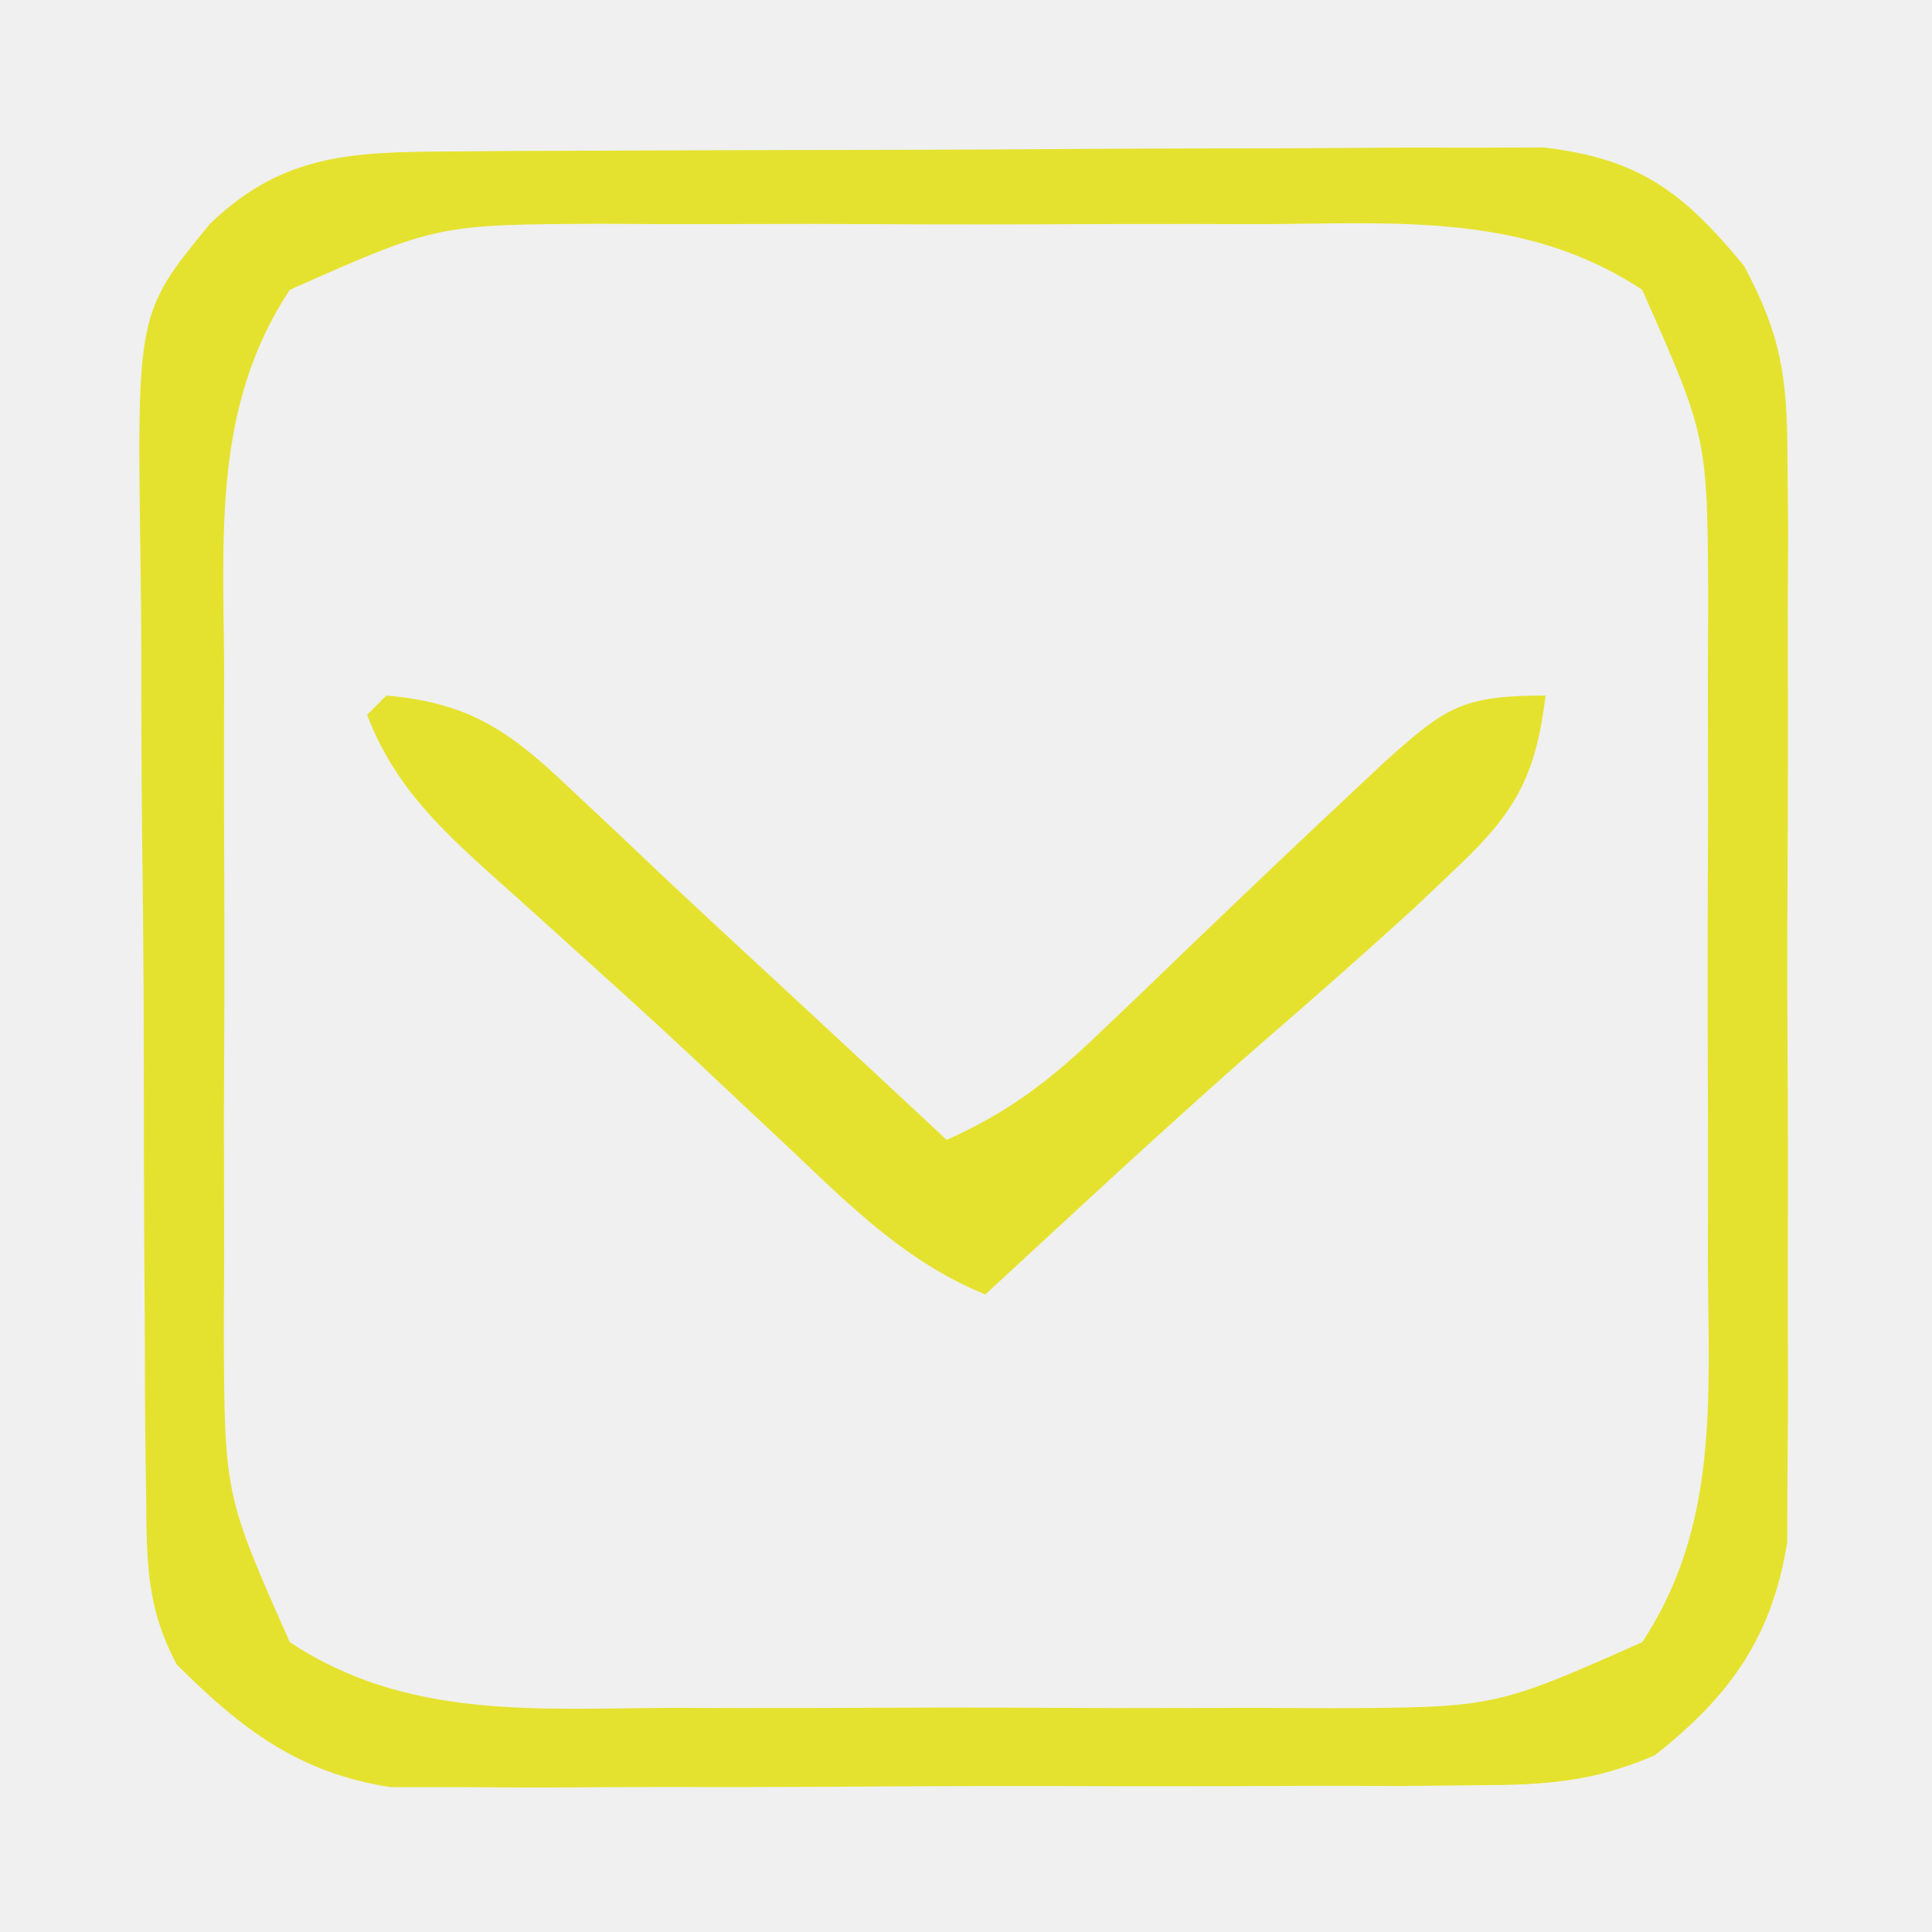
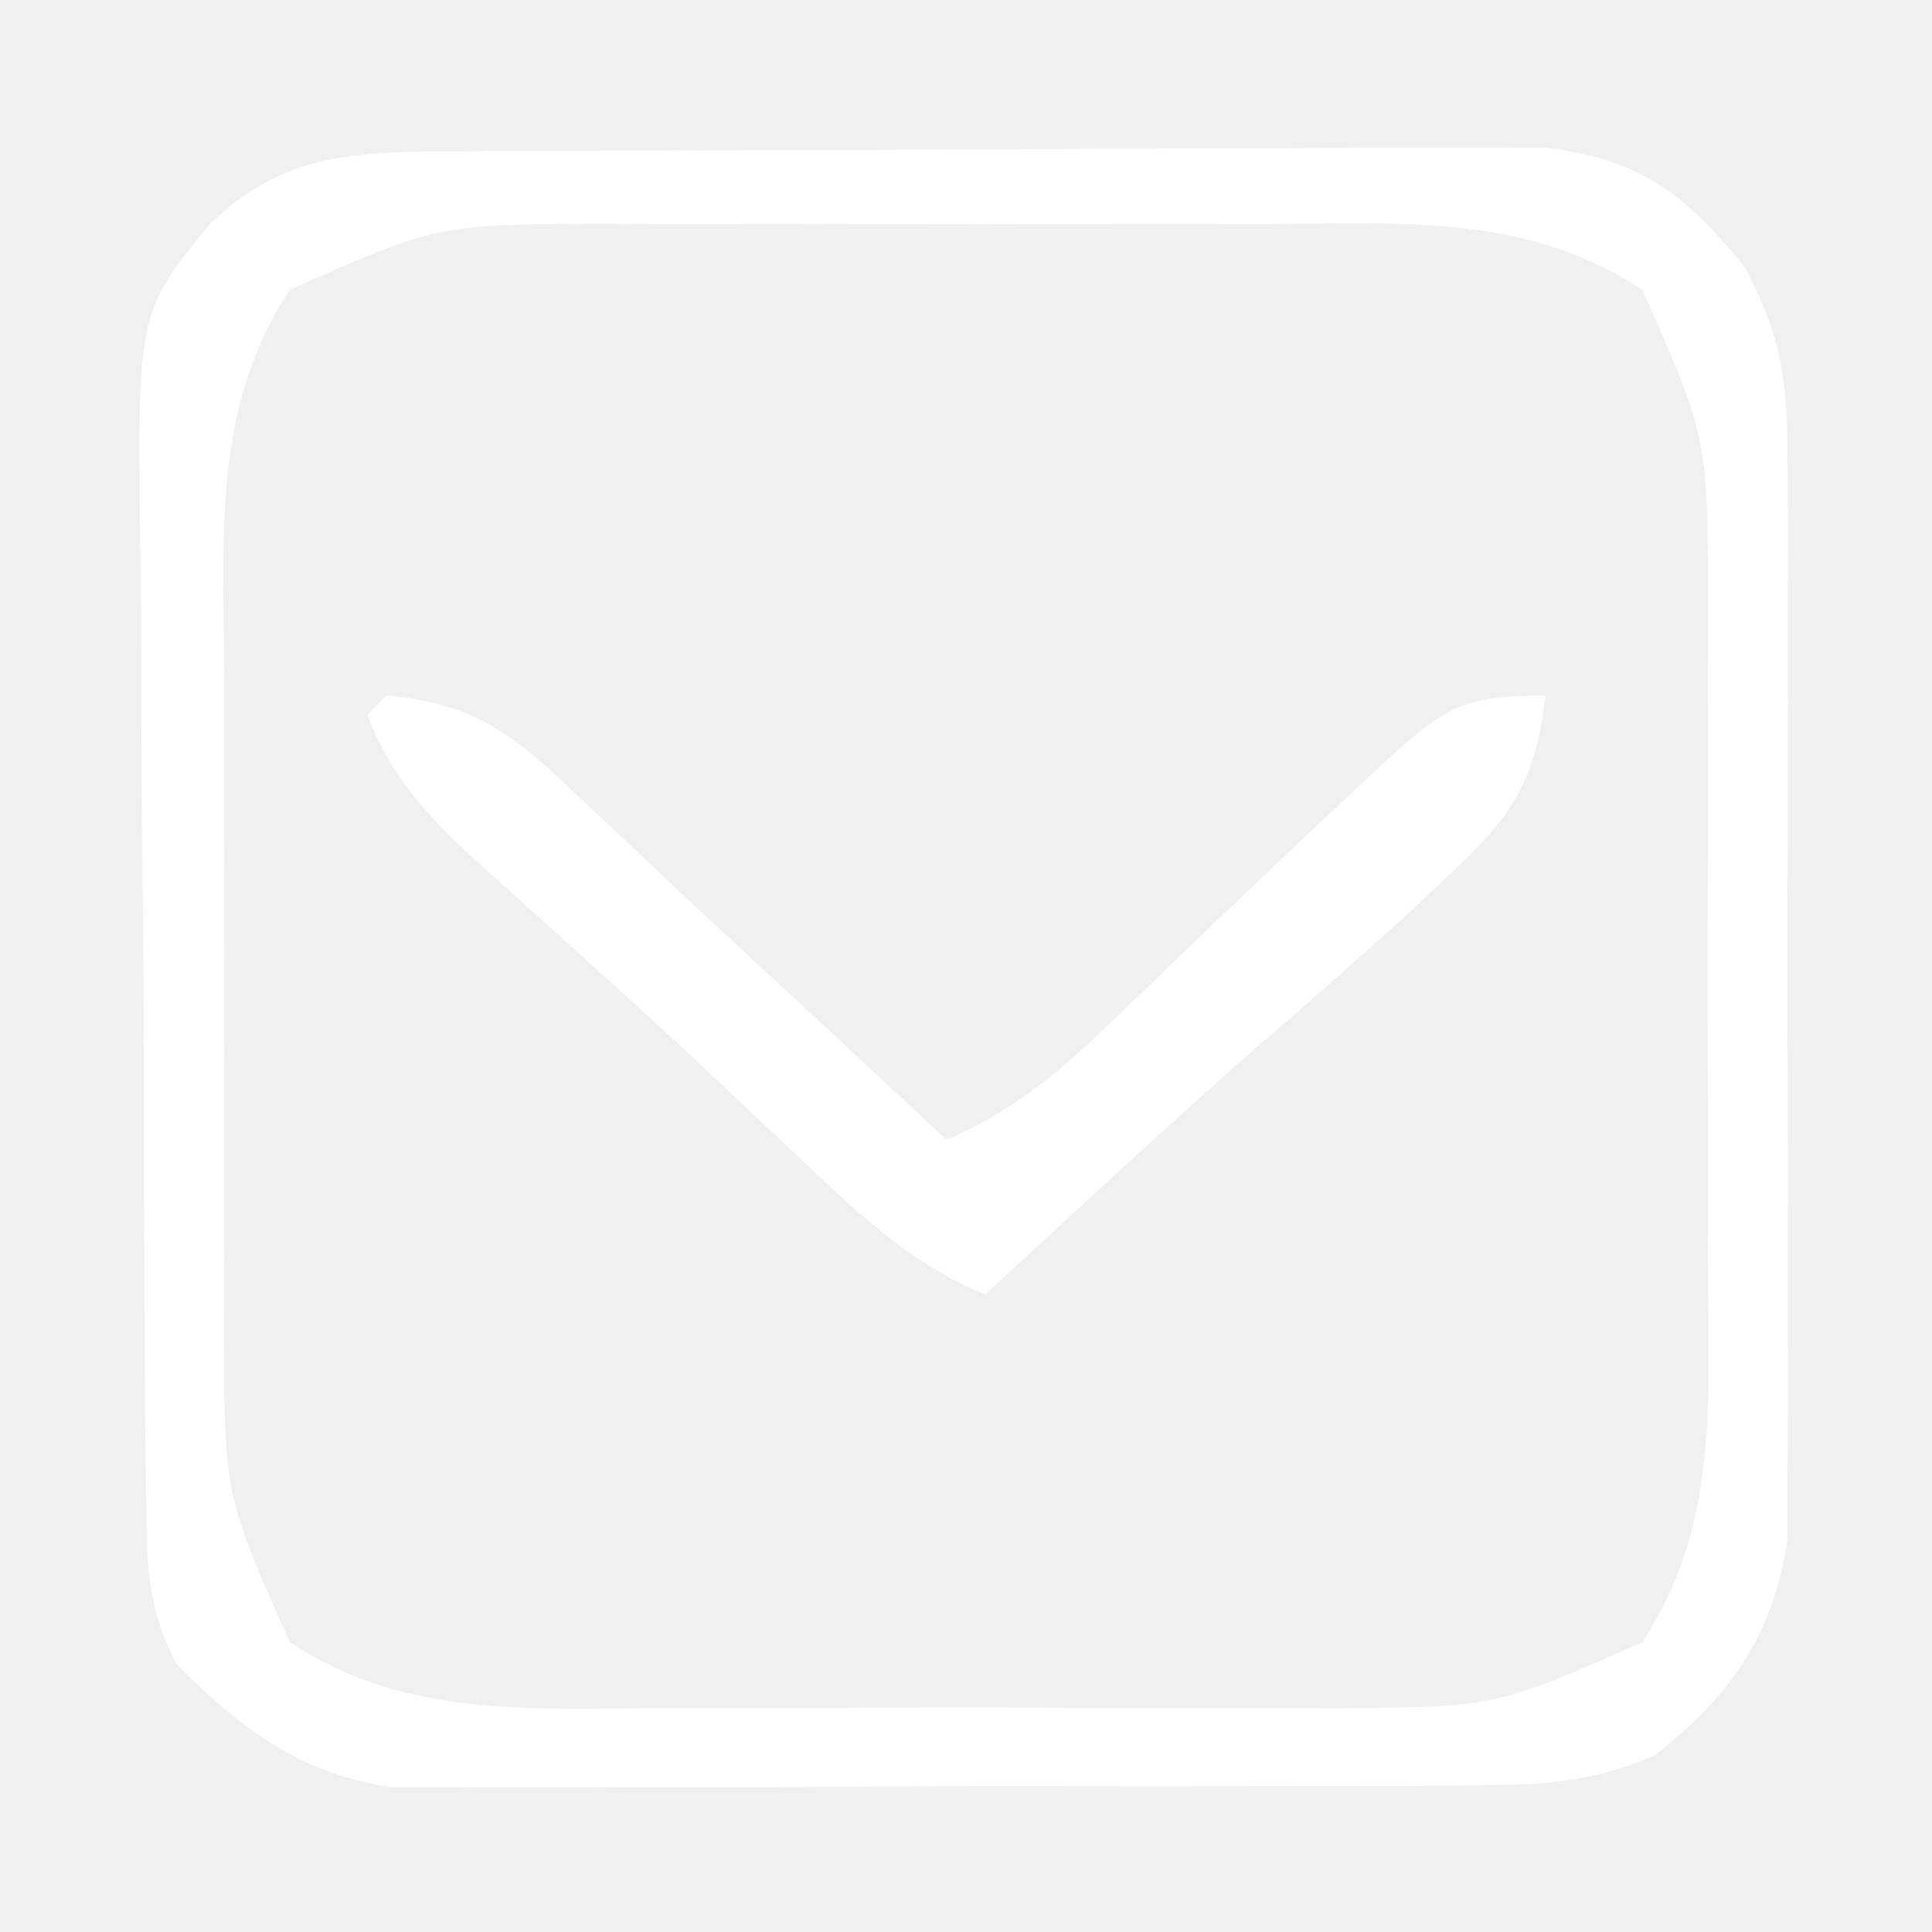
<svg xmlns="http://www.w3.org/2000/svg" version="1.1" width="100" height="100">
-   <path d="M0 0 C1.305 -0.01 2.61 -0.019 3.955 -0.029 C5.381 -0.034 6.808 -0.038 8.235 -0.042 C9.698 -0.048 11.162 -0.054 12.625 -0.059 C15.694 -0.07 18.762 -0.076 21.83 -0.079 C25.757 -0.085 29.683 -0.109 33.609 -0.137 C36.632 -0.156 39.655 -0.161 42.679 -0.162 C44.126 -0.165 45.573 -0.173 47.02 -0.187 C49.047 -0.204 51.074 -0.2 53.102 -0.195 C54.254 -0.199 55.406 -0.203 56.593 -0.206 C61.552 0.384 63.817 2.112 66.96 5.933 C68.891 9.557 69.186 11.726 69.198 15.806 C69.21 17.107 69.223 18.409 69.236 19.75 C69.229 21.158 69.221 22.566 69.211 23.974 C69.214 25.43 69.218 26.887 69.223 28.344 C69.229 31.39 69.22 34.436 69.202 37.482 C69.179 41.376 69.192 45.269 69.216 49.163 C69.23 52.169 69.226 55.175 69.215 58.181 C69.213 59.617 69.216 61.052 69.225 62.487 C69.236 64.497 69.217 66.507 69.198 68.517 C69.195 69.658 69.191 70.799 69.188 71.974 C68.401 76.91 66.23 79.937 62.338 83.011 C59.105 84.41 56.671 84.549 53.149 84.565 C51.848 84.578 50.546 84.591 49.205 84.604 C47.792 84.602 46.379 84.599 44.965 84.595 C43.507 84.599 42.049 84.605 40.591 84.611 C37.538 84.62 34.487 84.617 31.434 84.607 C27.533 84.596 23.632 84.616 19.73 84.645 C16.719 84.663 13.709 84.663 10.699 84.657 C9.261 84.657 7.823 84.663 6.385 84.676 C4.37 84.691 2.355 84.677 0.341 84.663 C-0.804 84.663 -1.948 84.663 -3.126 84.662 C-7.876 83.917 -10.808 81.665 -14.168 78.323 C-15.764 75.329 -15.723 72.962 -15.756 69.576 C-15.766 68.923 -15.776 68.271 -15.786 67.598 C-15.815 65.446 -15.821 63.294 -15.824 61.142 C-15.833 59.64 -15.843 58.137 -15.854 56.635 C-15.872 53.487 -15.878 50.339 -15.876 47.191 C-15.875 43.169 -15.916 39.149 -15.968 35.127 C-16.002 32.024 -16.007 28.921 -16.006 25.818 C-16.009 24.336 -16.023 22.854 -16.046 21.372 C-16.231 8.358 -16.231 8.358 -12.464 3.76 C-8.689 0.109 -5.086 0.03 0 0 Z M-8.32 7.161 C-12.308 13.197 -11.755 19.815 -11.718 26.849 C-11.721 28.065 -11.724 29.282 -11.727 30.535 C-11.729 33.1 -11.723 35.665 -11.711 38.23 C-11.695 42.148 -11.711 46.064 -11.73 49.981 C-11.728 52.479 -11.724 54.976 -11.718 57.474 C-11.724 58.64 -11.73 59.807 -11.737 61.01 C-11.699 69.543 -11.699 69.543 -8.32 77.161 C-2.284 81.149 4.334 80.596 11.368 80.56 C13.192 80.564 13.192 80.564 15.054 80.568 C17.619 80.57 20.184 80.565 22.75 80.552 C26.667 80.536 30.583 80.552 34.5 80.571 C36.998 80.569 39.495 80.565 41.993 80.56 C43.743 80.569 43.743 80.569 45.529 80.578 C54.062 80.54 54.062 80.54 61.68 77.161 C65.668 71.126 65.115 64.508 65.079 57.474 C65.081 56.257 65.084 55.041 65.087 53.787 C65.089 51.222 65.084 48.657 65.071 46.092 C65.055 42.174 65.071 38.258 65.09 34.341 C65.088 31.843 65.085 29.346 65.079 26.849 C65.085 25.682 65.091 24.515 65.097 23.313 C65.059 14.779 65.059 14.779 61.68 7.161 C55.645 3.173 49.027 3.726 41.993 3.763 C40.168 3.758 40.168 3.758 38.306 3.754 C35.741 3.752 33.176 3.757 30.611 3.77 C26.693 3.786 22.777 3.77 18.86 3.751 C16.362 3.753 13.865 3.757 11.368 3.763 C9.617 3.754 9.617 3.754 7.832 3.744 C-0.702 3.782 -0.702 3.782 -8.32 7.161 Z " fill="#E5E22F" transform="translate(23.31982,7.838867)" />
-   <path d="M0 0 C4.297 0.382 6.353 1.821 9.438 4.75 C10.29 5.548 11.142 6.346 12.02 7.168 C12.487 7.613 12.954 8.058 13.436 8.517 C15.837 10.793 18.271 13.034 20.699 15.28 C23.472 17.847 26.236 20.423 29 23 C32.18 21.587 34.396 19.887 36.898 17.48 C37.625 16.788 38.352 16.095 39.102 15.381 C39.852 14.657 40.602 13.933 41.375 13.188 C44.236 10.443 47.106 7.709 50 5 C50.573 4.463 51.145 3.927 51.735 3.374 C54.832 0.613 55.667 0 60 0 C59.491 4.142 58.458 6.025 55.438 8.875 C54.709 9.567 53.981 10.259 53.23 10.973 C50.616 13.349 47.976 15.688 45.297 17.992 C40.446 22.233 35.737 26.634 31 31 C26.991 29.366 24.153 26.56 21.062 23.625 C19.912 22.544 18.761 21.463 17.609 20.383 C17.018 19.826 16.427 19.27 15.818 18.696 C14.005 17.005 12.171 15.339 10.328 13.68 C9.444 12.88 9.444 12.88 8.543 12.064 C7.412 11.042 6.277 10.024 5.139 9.01 C2.438 6.553 0.323 4.442 -1 1 C-0.67 0.67 -0.34 0.34 0 0 Z " fill="#E5E22F" transform="translate(20,36)" />
+   <path d="M0 0 C1.305 -0.01 2.61 -0.019 3.955 -0.029 C5.381 -0.034 6.808 -0.038 8.235 -0.042 C9.698 -0.048 11.162 -0.054 12.625 -0.059 C15.694 -0.07 18.762 -0.076 21.83 -0.079 C25.757 -0.085 29.683 -0.109 33.609 -0.137 C36.632 -0.156 39.655 -0.161 42.679 -0.162 C44.126 -0.165 45.573 -0.173 47.02 -0.187 C49.047 -0.204 51.074 -0.2 53.102 -0.195 C54.254 -0.199 55.406 -0.203 56.593 -0.206 C61.552 0.384 63.817 2.112 66.96 5.933 C68.891 9.557 69.186 11.726 69.198 15.806 C69.21 17.107 69.223 18.409 69.236 19.75 C69.229 21.158 69.221 22.566 69.211 23.974 C69.214 25.43 69.218 26.887 69.223 28.344 C69.229 31.39 69.22 34.436 69.202 37.482 C69.179 41.376 69.192 45.269 69.216 49.163 C69.23 52.169 69.226 55.175 69.215 58.181 C69.213 59.617 69.216 61.052 69.225 62.487 C69.236 64.497 69.217 66.507 69.198 68.517 C69.195 69.658 69.191 70.799 69.188 71.974 C68.401 76.91 66.23 79.937 62.338 83.011 C59.105 84.41 56.671 84.549 53.149 84.565 C51.848 84.578 50.546 84.591 49.205 84.604 C47.792 84.602 46.379 84.599 44.965 84.595 C43.507 84.599 42.049 84.605 40.591 84.611 C37.538 84.62 34.487 84.617 31.434 84.607 C27.533 84.596 23.632 84.616 19.73 84.645 C16.719 84.663 13.709 84.663 10.699 84.657 C9.261 84.657 7.823 84.663 6.385 84.676 C4.37 84.691 2.355 84.677 0.341 84.663 C-0.804 84.663 -1.948 84.663 -3.126 84.662 C-7.876 83.917 -10.808 81.665 -14.168 78.323 C-15.764 75.329 -15.723 72.962 -15.756 69.576 C-15.766 68.923 -15.776 68.271 -15.786 67.598 C-15.815 65.446 -15.821 63.294 -15.824 61.142 C-15.833 59.64 -15.843 58.137 -15.854 56.635 C-15.872 53.487 -15.878 50.339 -15.876 47.191 C-15.875 43.169 -15.916 39.149 -15.968 35.127 C-16.002 32.024 -16.007 28.921 -16.006 25.818 C-16.009 24.336 -16.023 22.854 -16.046 21.372 C-16.231 8.358 -16.231 8.358 -12.464 3.76 C-8.689 0.109 -5.086 0.03 0 0 Z M-8.32 7.161 C-12.308 13.197 -11.755 19.815 -11.718 26.849 C-11.721 28.065 -11.724 29.282 -11.727 30.535 C-11.729 33.1 -11.723 35.665 -11.711 38.23 C-11.695 42.148 -11.711 46.064 -11.73 49.981 C-11.728 52.479 -11.724 54.976 -11.718 57.474 C-11.724 58.64 -11.73 59.807 -11.737 61.01 C-11.699 69.543 -11.699 69.543 -8.32 77.161 C-2.284 81.149 4.334 80.596 11.368 80.56 C13.192 80.564 13.192 80.564 15.054 80.568 C17.619 80.57 20.184 80.565 22.75 80.552 C26.667 80.536 30.583 80.552 34.5 80.571 C36.998 80.569 39.495 80.565 41.993 80.56 C43.743 80.569 43.743 80.569 45.529 80.578 C54.062 80.54 54.062 80.54 61.68 77.161 C65.668 71.126 65.115 64.508 65.079 57.474 C65.081 56.257 65.084 55.041 65.087 53.787 C65.089 51.222 65.084 48.657 65.071 46.092 C65.055 42.174 65.071 38.258 65.09 34.341 C65.088 31.843 65.085 29.346 65.079 26.849 C65.085 25.682 65.091 24.515 65.097 23.313 C65.059 14.779 65.059 14.779 61.68 7.161 C55.645 3.173 49.027 3.726 41.993 3.763 C40.168 3.758 40.168 3.758 38.306 3.754 C35.741 3.752 33.176 3.757 30.611 3.77 C26.693 3.786 22.777 3.77 18.86 3.751 C16.362 3.753 13.865 3.757 11.368 3.763 C9.617 3.754 9.617 3.754 7.832 3.744 C-0.702 3.782 -0.702 3.782 -8.32 7.161 Z " fill="#ffffff" transform="translate(23.31982,7.838867)" />
+   <path d="M0 0 C4.297 0.382 6.353 1.821 9.438 4.75 C10.29 5.548 11.142 6.346 12.02 7.168 C12.487 7.613 12.954 8.058 13.436 8.517 C15.837 10.793 18.271 13.034 20.699 15.28 C23.472 17.847 26.236 20.423 29 23 C32.18 21.587 34.396 19.887 36.898 17.48 C37.625 16.788 38.352 16.095 39.102 15.381 C39.852 14.657 40.602 13.933 41.375 13.188 C44.236 10.443 47.106 7.709 50 5 C50.573 4.463 51.145 3.927 51.735 3.374 C54.832 0.613 55.667 0 60 0 C59.491 4.142 58.458 6.025 55.438 8.875 C54.709 9.567 53.981 10.259 53.23 10.973 C50.616 13.349 47.976 15.688 45.297 17.992 C40.446 22.233 35.737 26.634 31 31 C26.991 29.366 24.153 26.56 21.062 23.625 C19.912 22.544 18.761 21.463 17.609 20.383 C17.018 19.826 16.427 19.27 15.818 18.696 C14.005 17.005 12.171 15.339 10.328 13.68 C9.444 12.88 9.444 12.88 8.543 12.064 C7.412 11.042 6.277 10.024 5.139 9.01 C2.438 6.553 0.323 4.442 -1 1 C-0.67 0.67 -0.34 0.34 0 0 Z " fill="#ffffff" transform="translate(20,36)" />
</svg>
